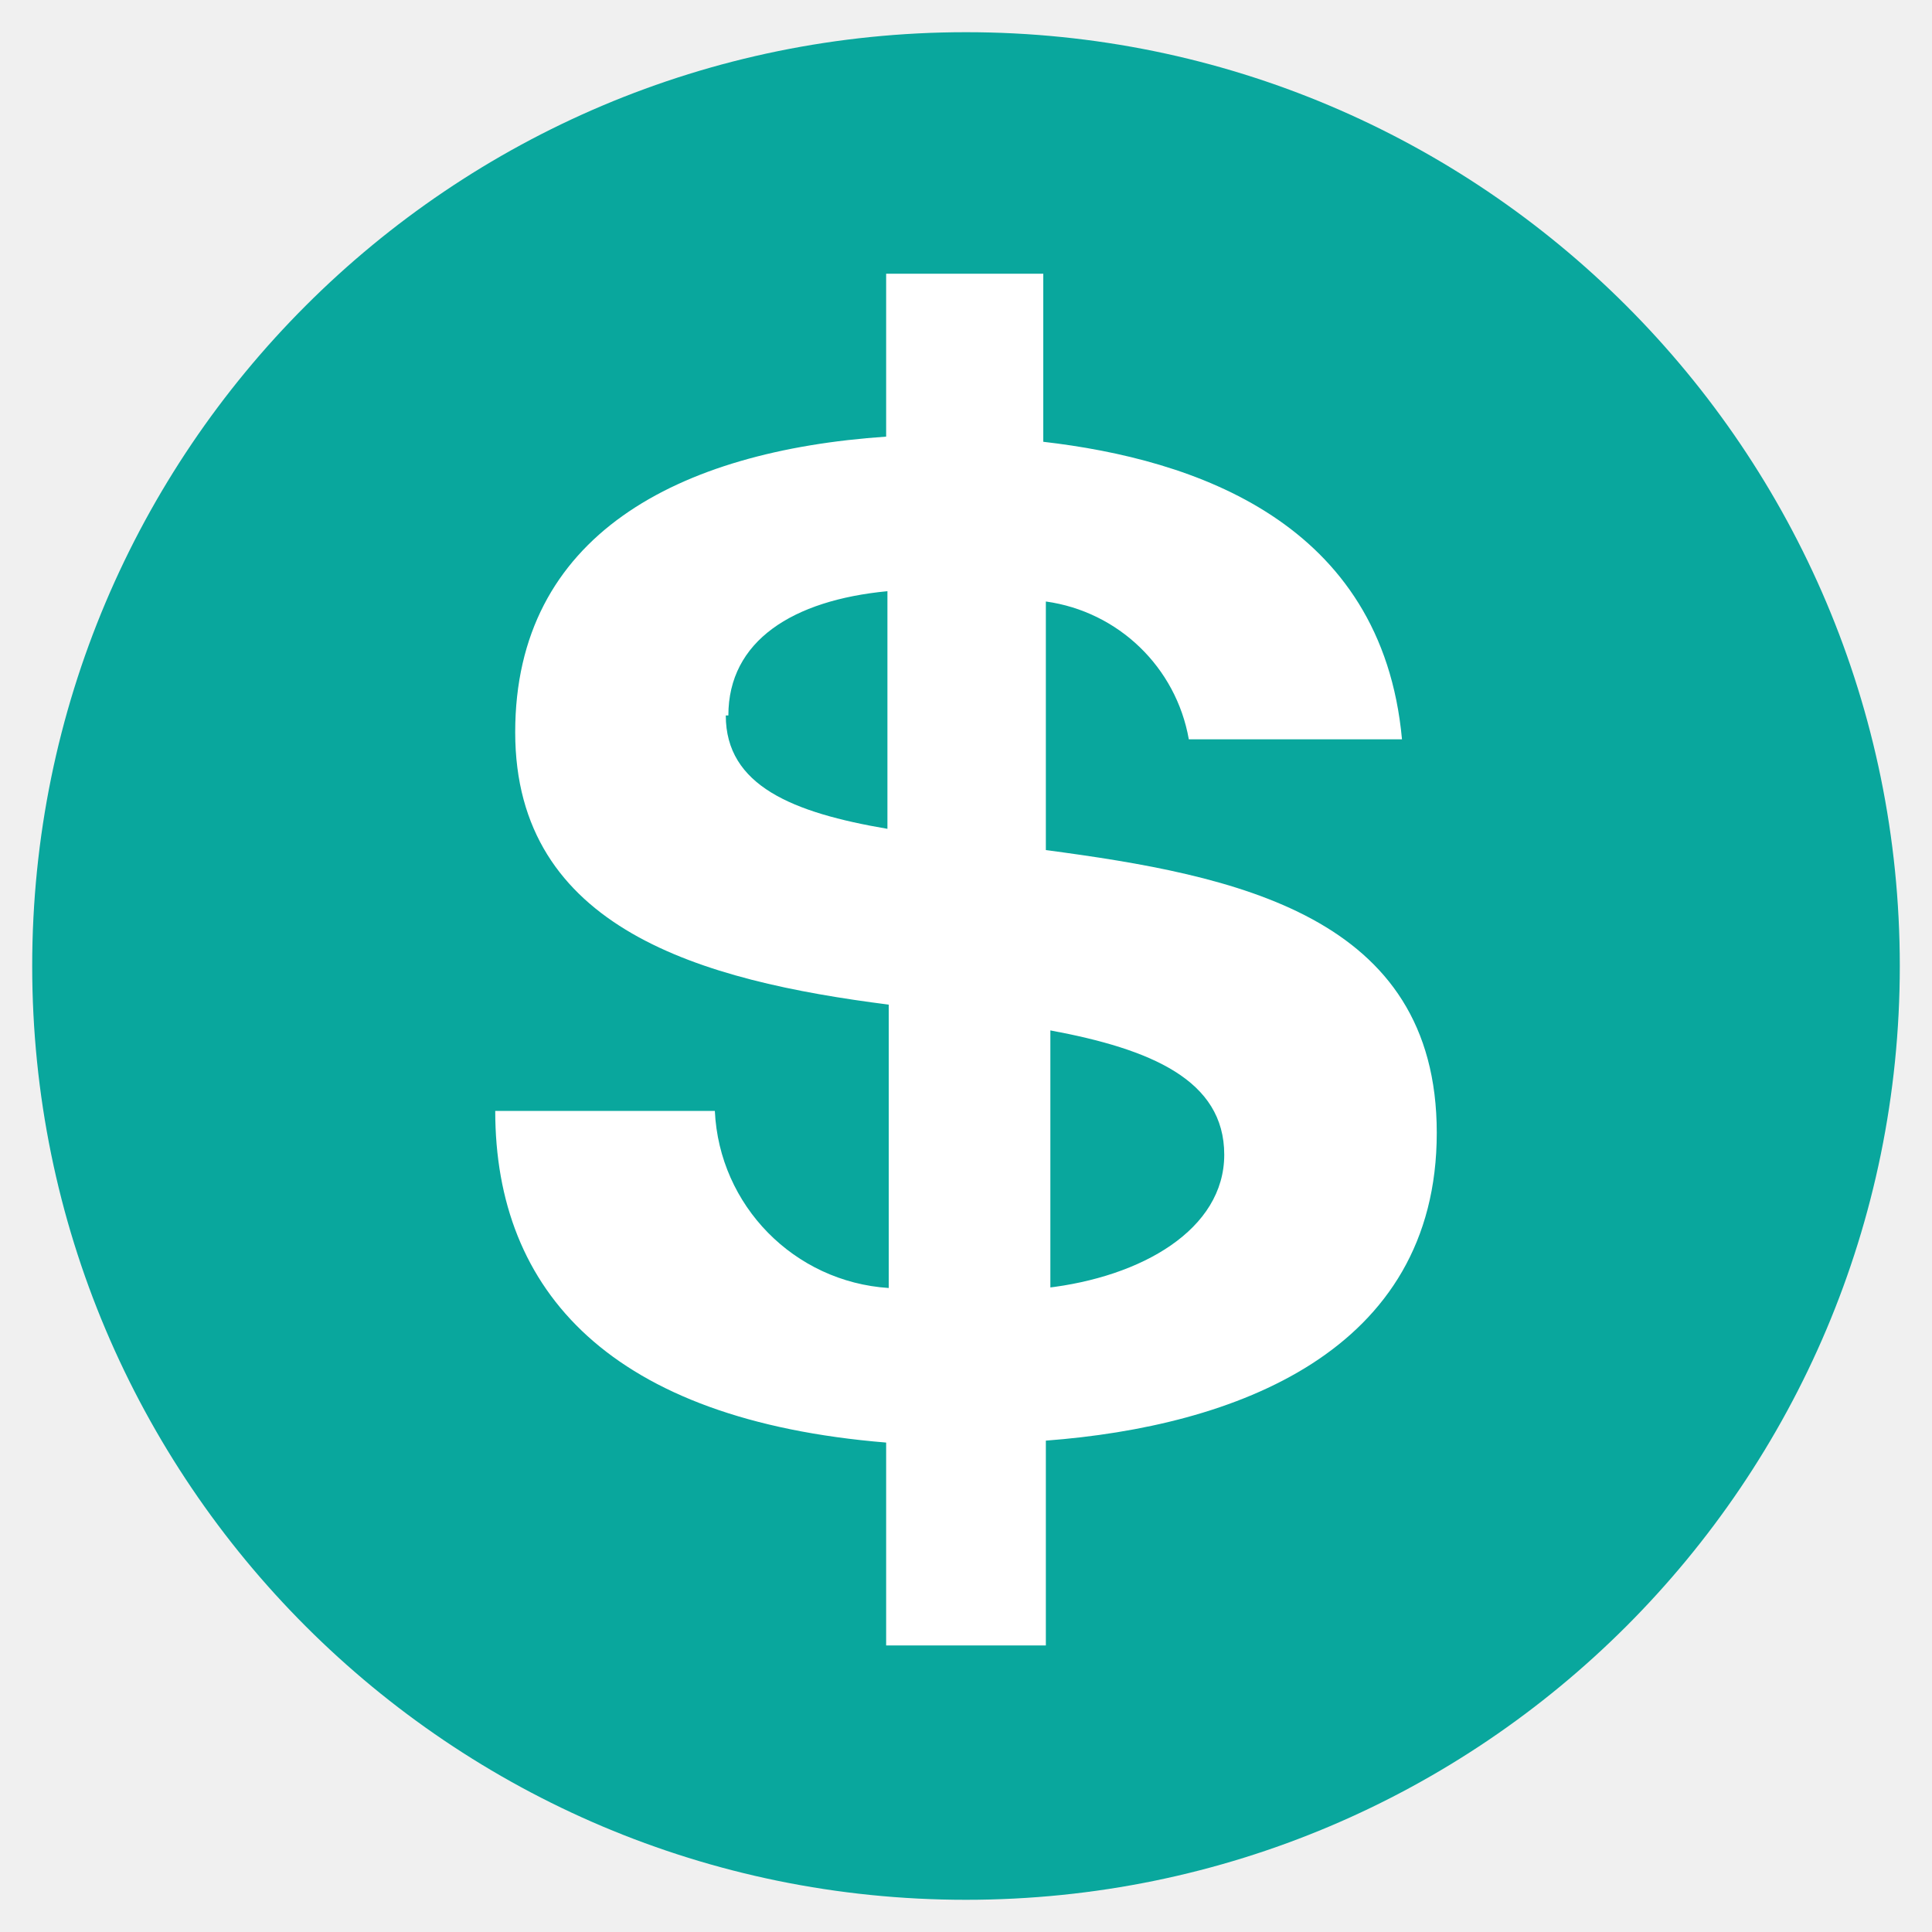
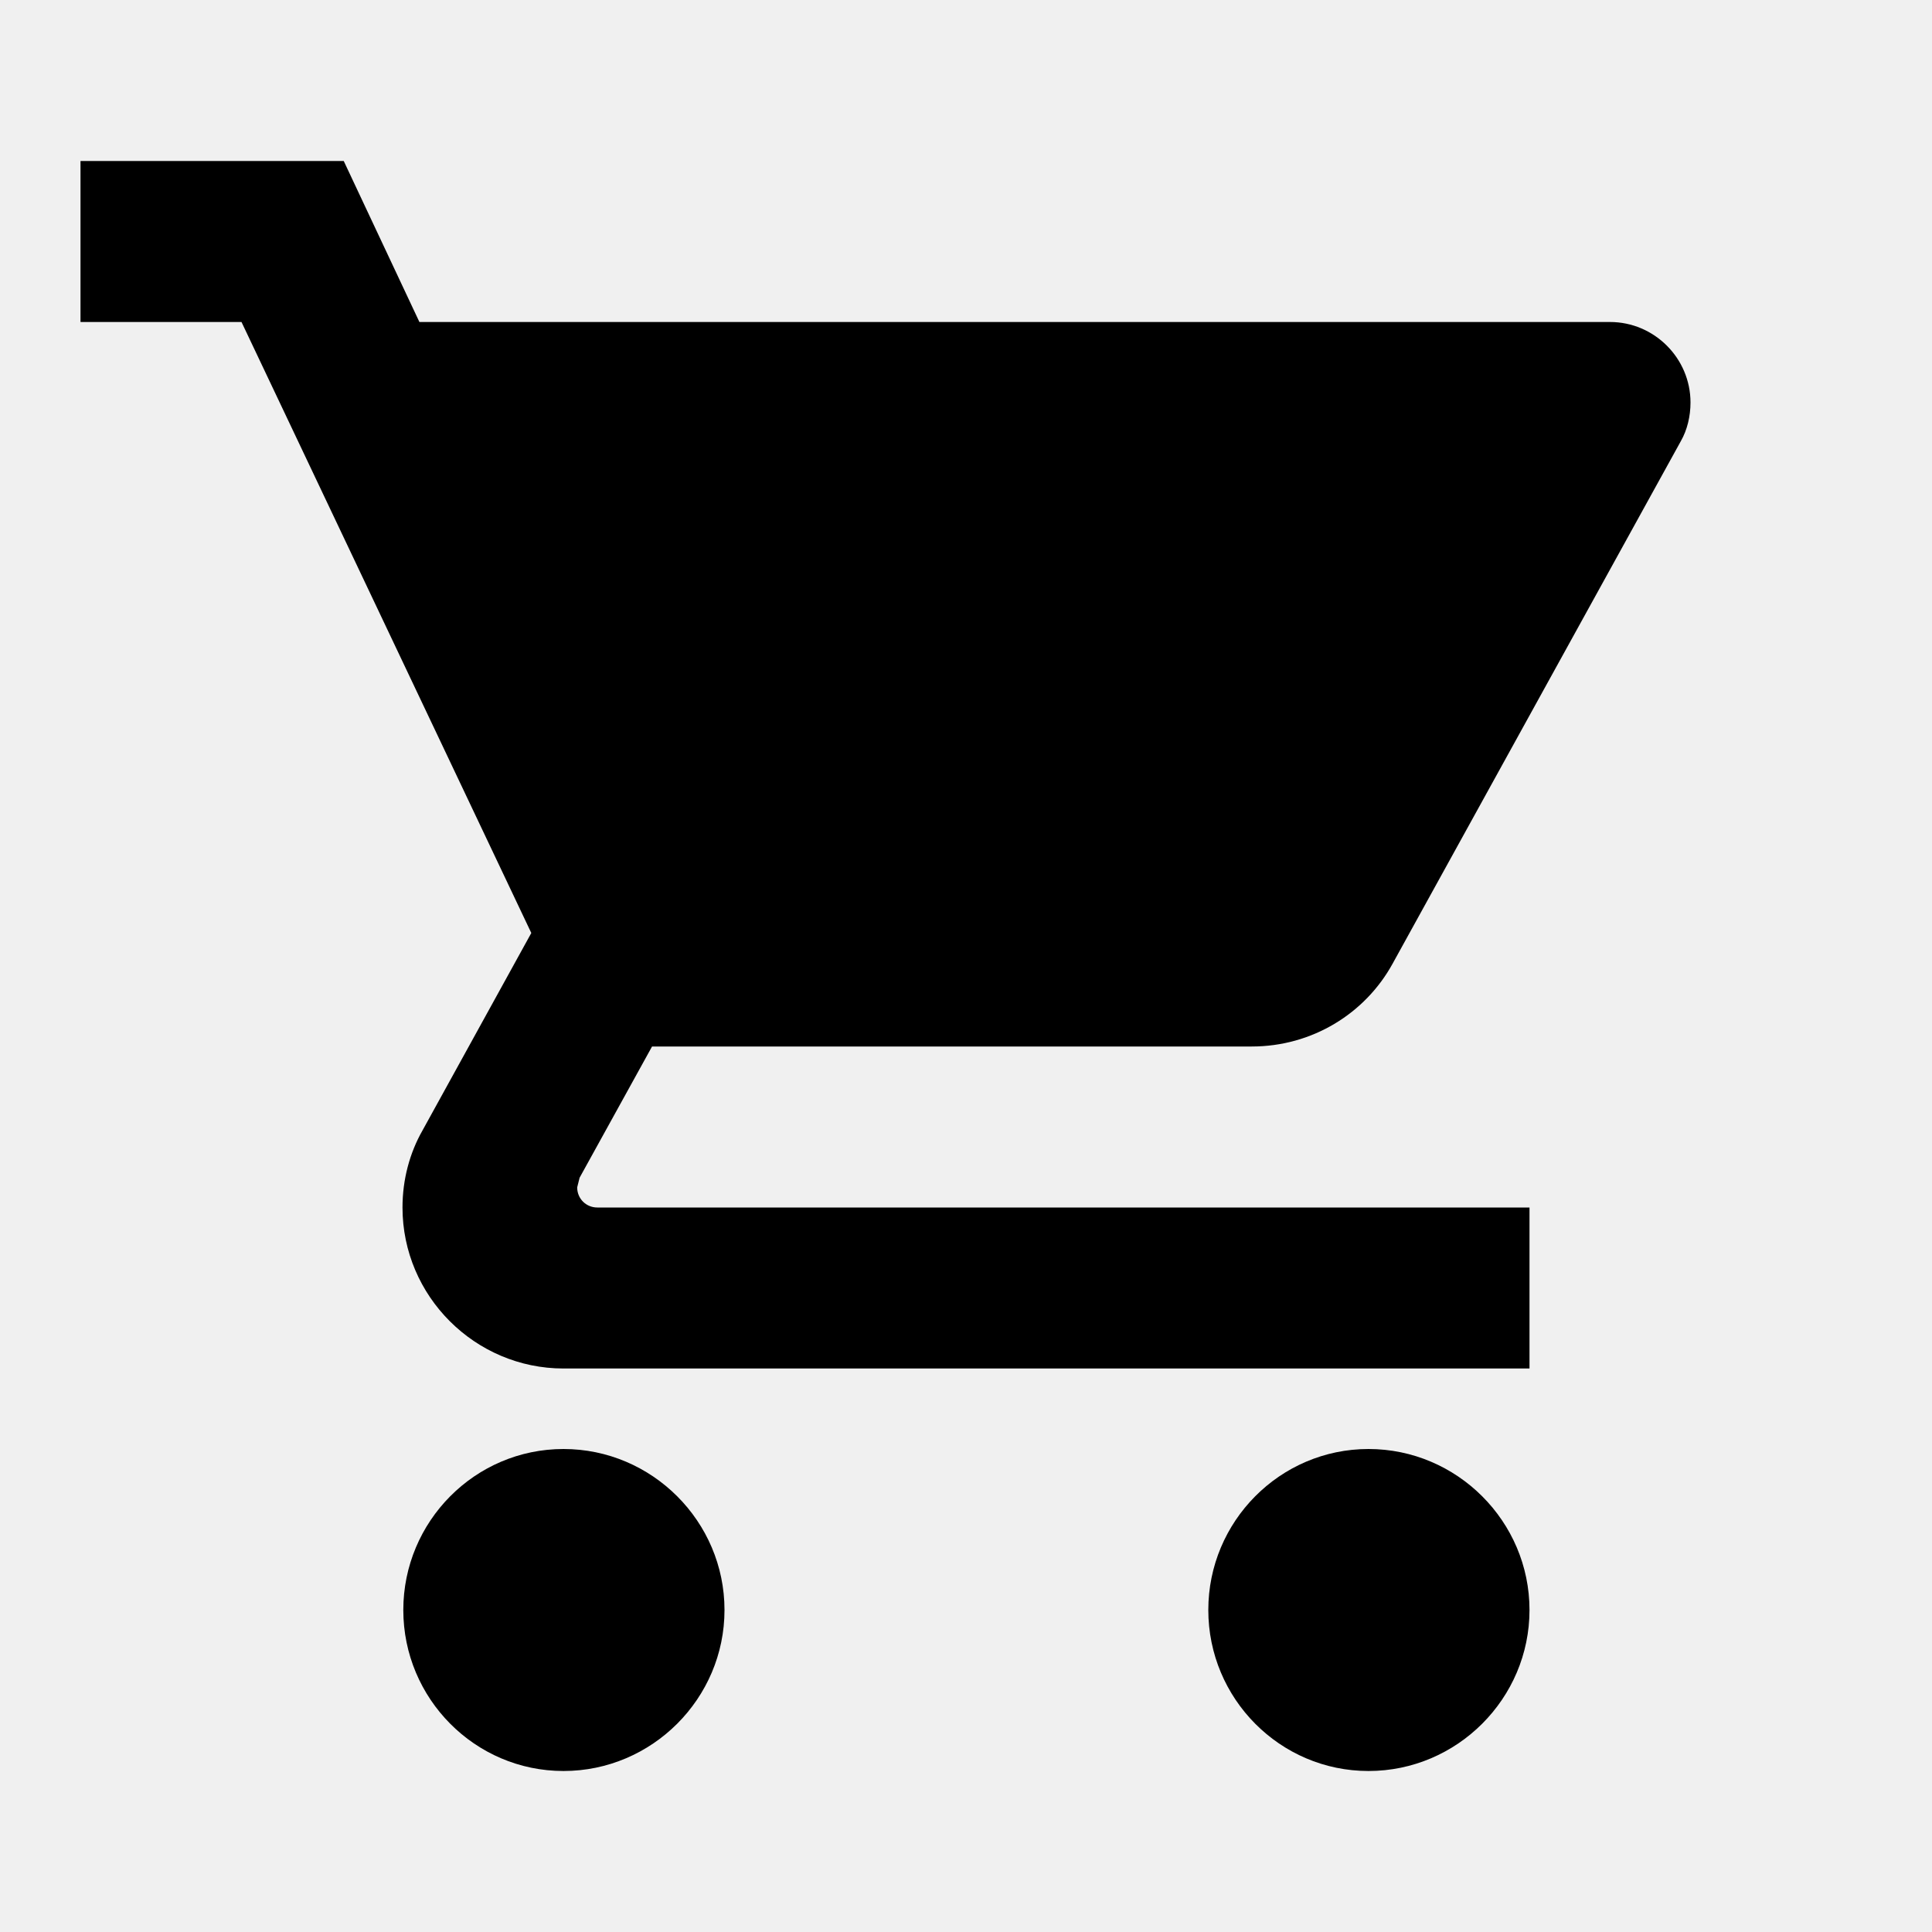
- <svg xmlns="http://www.w3.org/2000/svg" viewBox="0 0 30 30">
-   <circle cx="15" cy="15" r="14.5" fill="#09a79d" />
-   <path d="M22.31,17.59c0-3.38-3.13-4-6.07-4.39V9.34a2.62,2.62,0,0,1,2.22,2.14h3.31c-.31-3.38-3.23-4.35-5.57-4.62V4.25H13.76V6.78C10.53,7,8,8.31,8,11.37s2.9,3.86,5.8,4.23V20a2.89,2.89,0,0,1-2.7-2.75H7.69c0,2.81,1.8,4.8,6.07,5.15v3.15h2.48V22.37C19.16,22.15,22.31,21,22.31,17.59Zm-11-6.48c0-1.16,1-1.79,2.47-1.93v3.69C12.31,12.62,11.27,12.2,11.27,11.11Zm5,8.92V16c1.56.29,2.7.77,2.7,1.93S17.73,19.83,16.24,20Z" fill="#fff" />
+ <svg xmlns="http://www.w3.org/2000/svg" height="24" viewBox="0 0 24 24" width="24">
+   <path d="M0 0h24v24H0z" fill="none" />
+   <path d="M7 18c-1.1 0-1.99.9-1.99 2S5.9 22 7 22s2-.9 2-2-.9-2-2-2zM1 2v2h2l3.6 7.59-1.35 2.45c-.16.28-.25.61-.25.96 0 1.1.9 2 2 2h12v-2H7.42c-.14 0-.25-.11-.25-.25l.03-.12.9-1.63h7.45c.75 0 1.41-.41 1.75-1.03l3.58-6.49c.08-.14.12-.31.12-.48 0-.55-.45-1-1-1H5.21l-.94-2H1zm16 16c-1.1 0-1.99.9-1.99 2s.89 2 1.99 2 2-.9 2-2-.9-2-2-2z" />
</svg>
